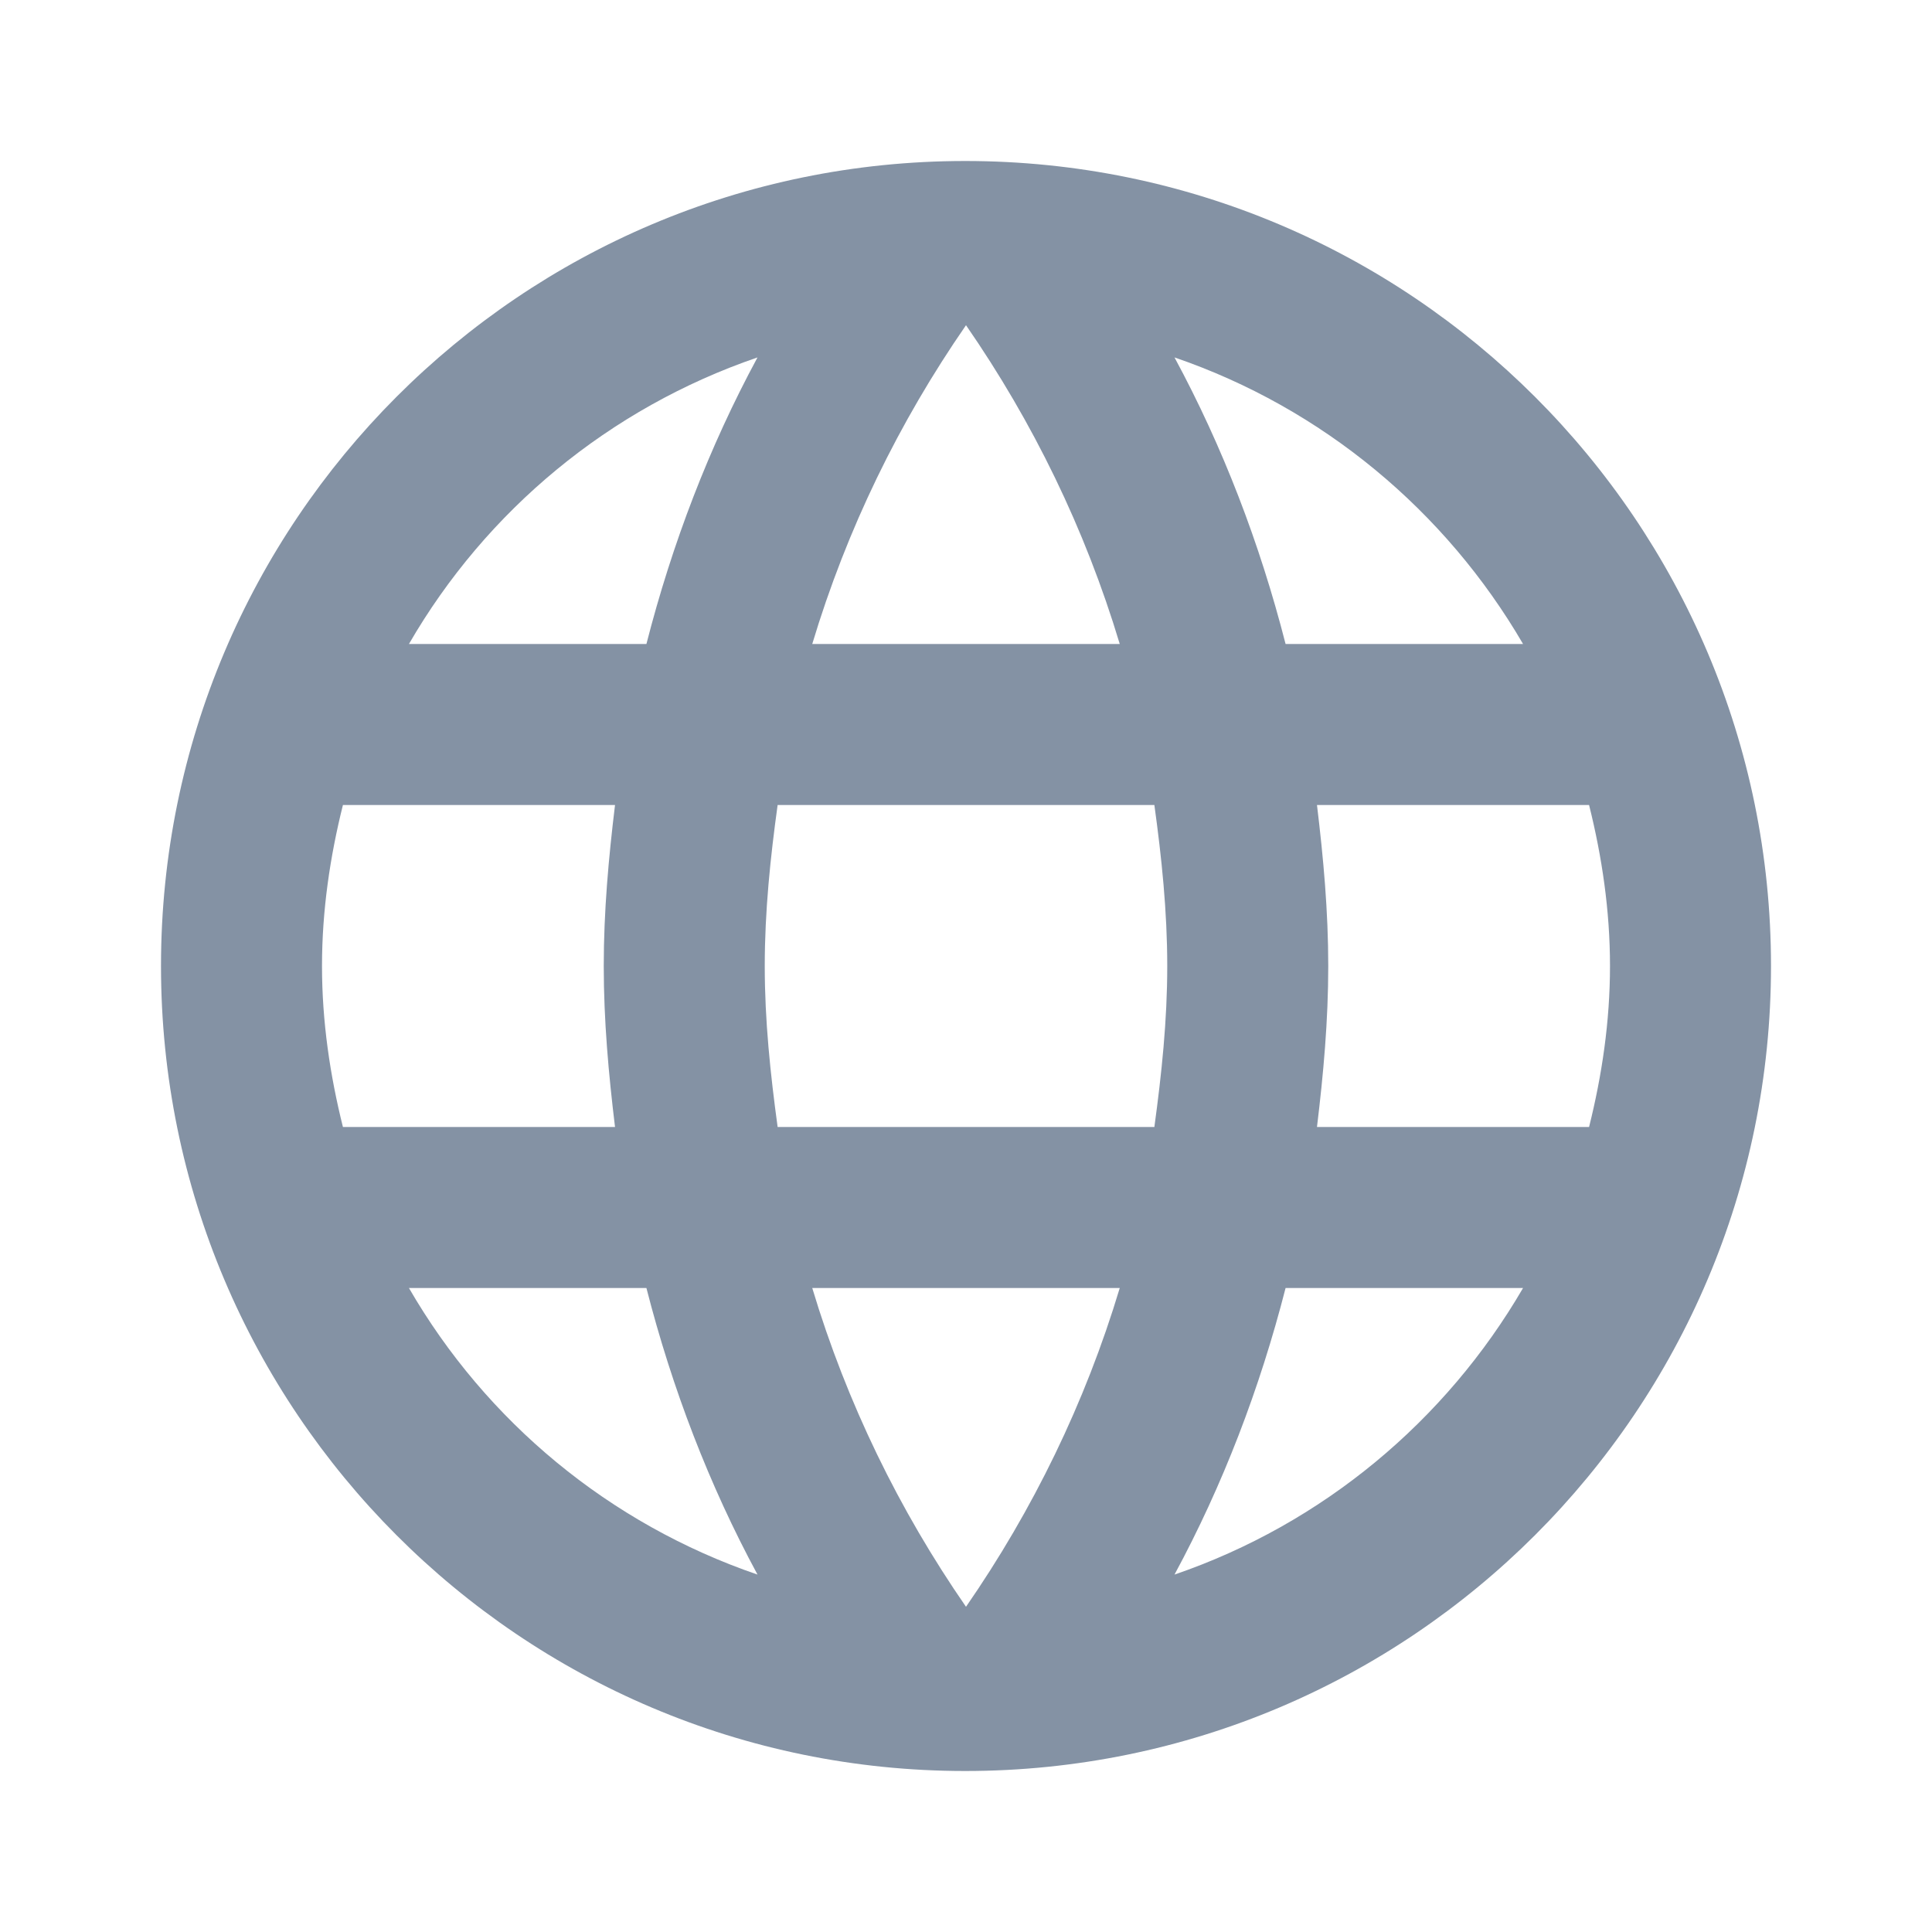
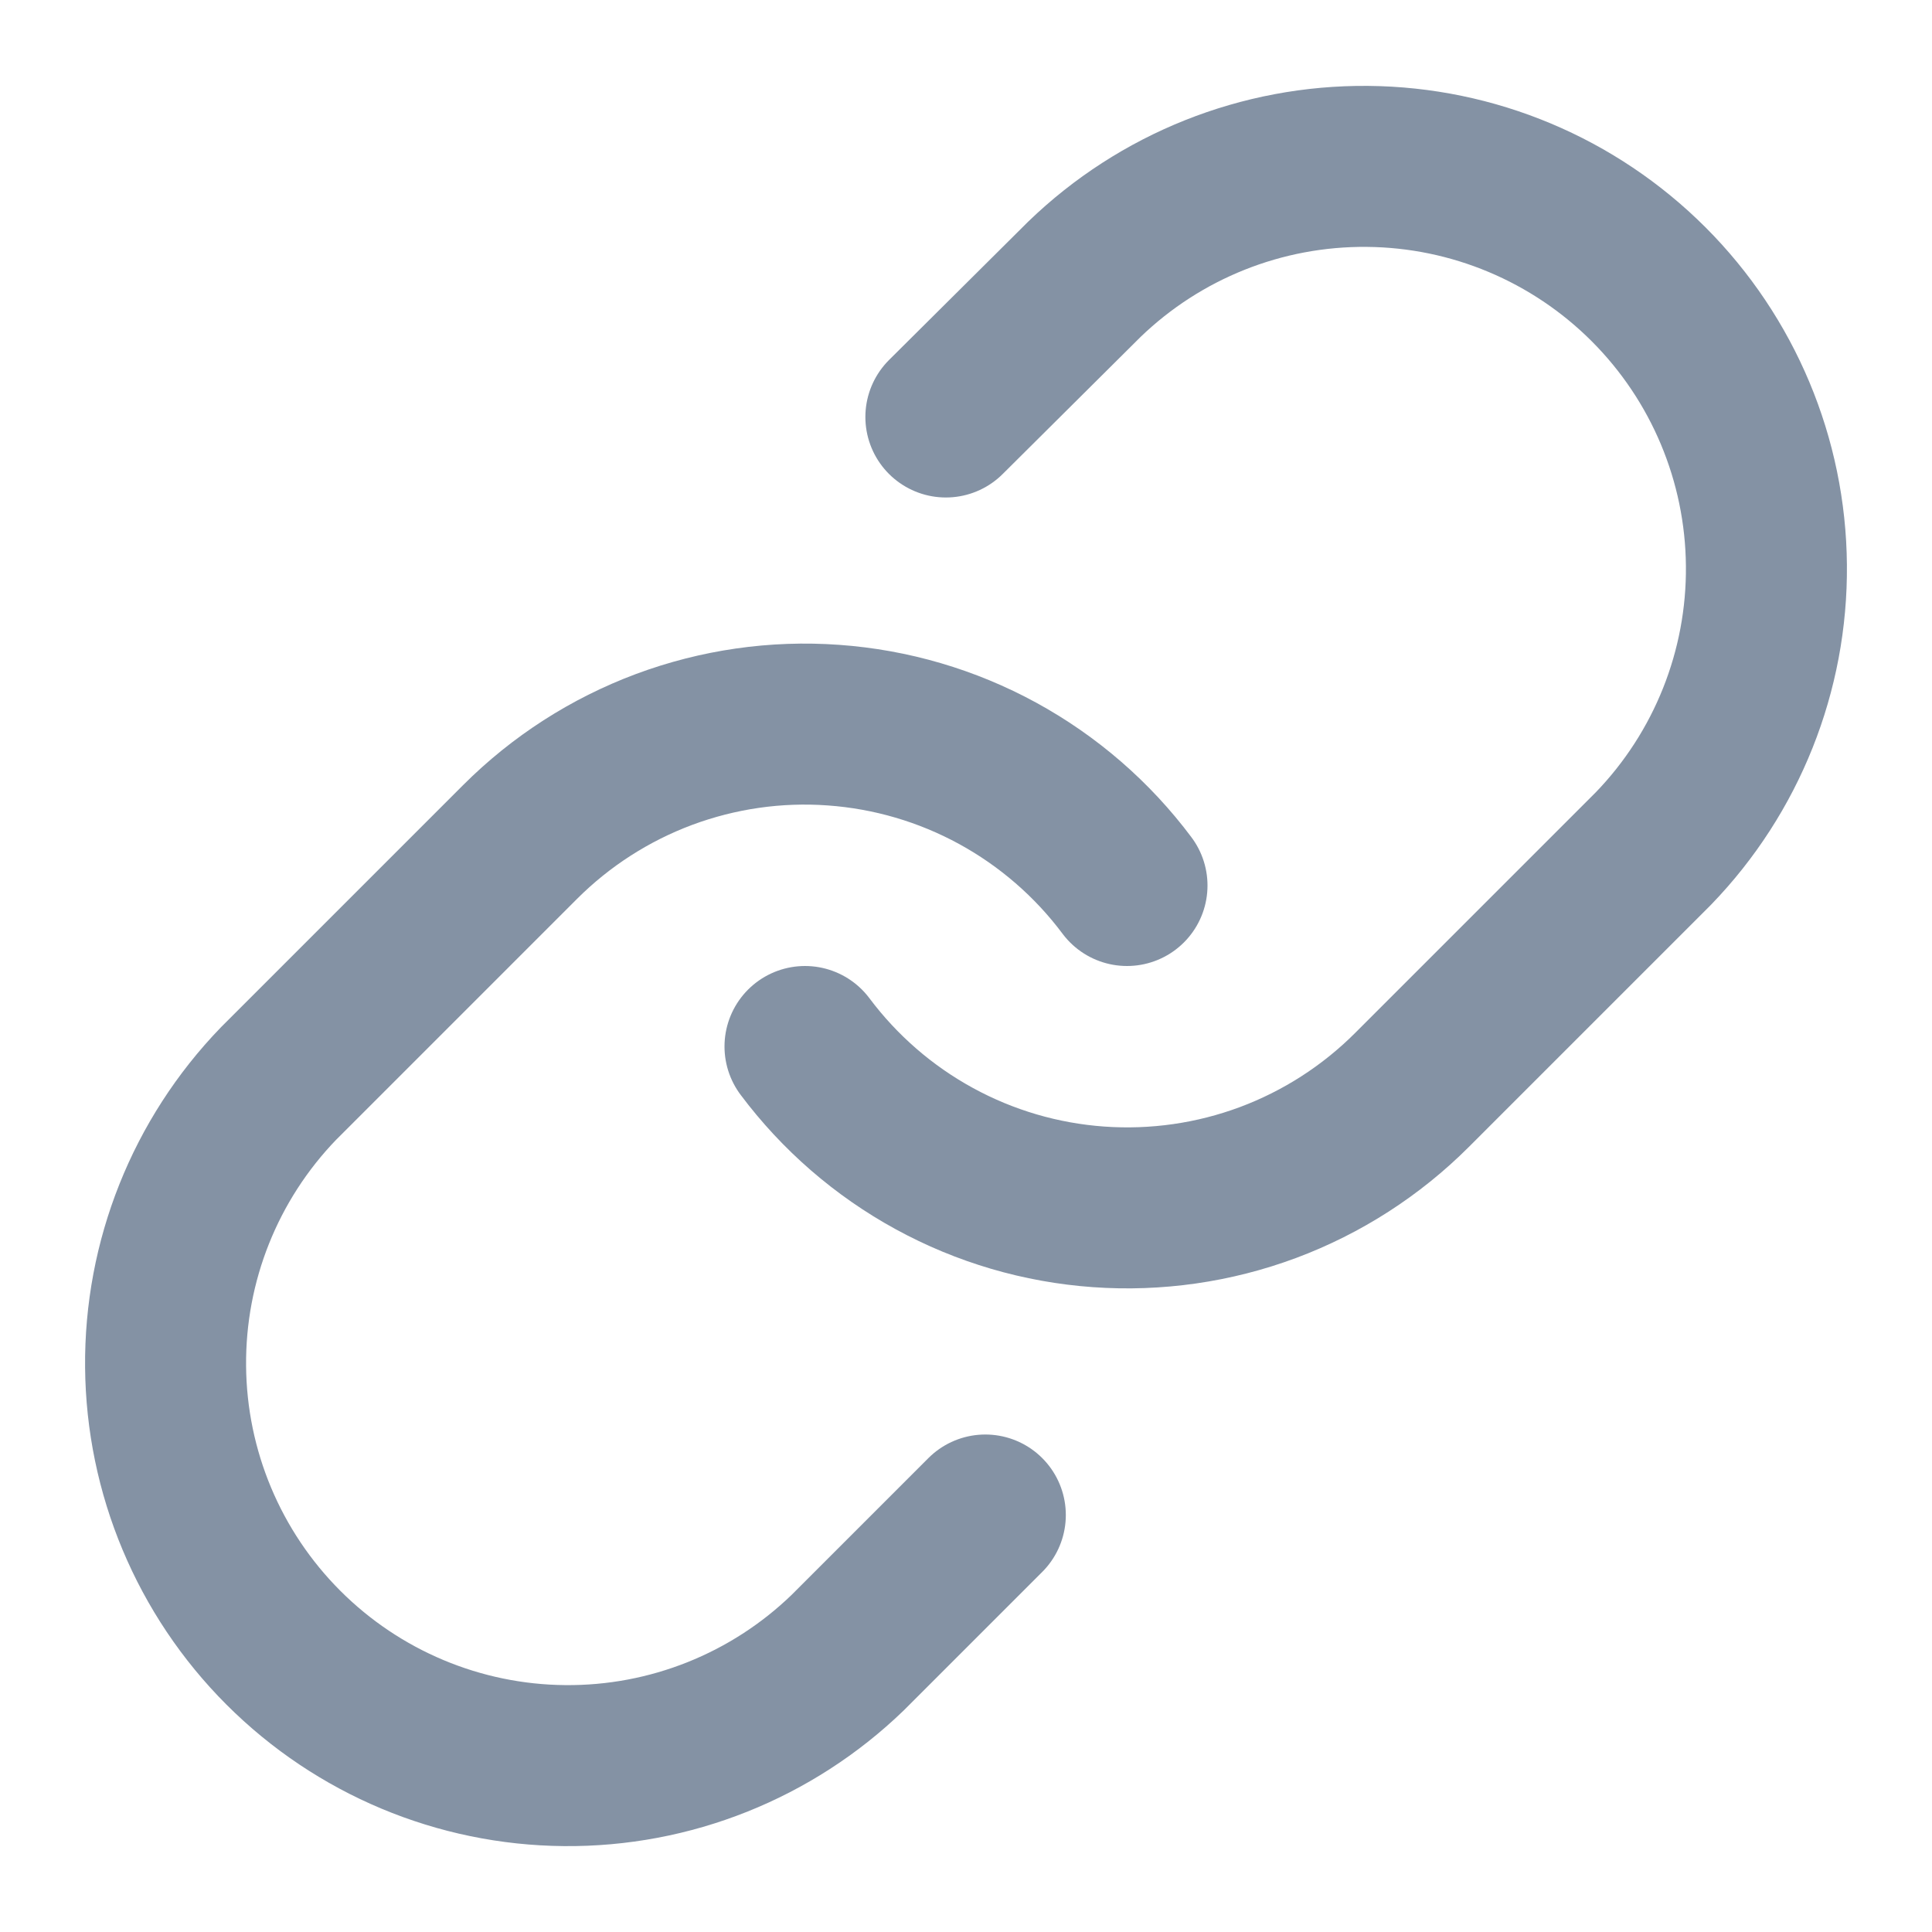
- <svg xmlns="http://www.w3.org/2000/svg" height="24px" viewBox="0 0 24 24" fill="#8492a4">
-   <path d="M0 0h24v24H0z" fill="none" />
-   <path d="M11.99 2C6.47 2 2 6.48 2 12s4.47 10 9.99 10C17.52 22 22 17.52 22 12S17.52 2 11.99 2zm6.93 6h-2.95c-.32-1.25-.78-2.45-1.38-3.56 1.84.63 3.37 1.91 4.33 3.56zM12 4.04c.83 1.2 1.48 2.53 1.91 3.96h-3.82c.43-1.43 1.08-2.76 1.91-3.96zM4.26 14C4.1 13.36 4 12.69 4 12s.1-1.36.26-2h3.38c-.08.66-.14 1.32-.14 2 0 .68.06 1.34.14 2H4.26zm.82 2h2.95c.32 1.25.78 2.45 1.38 3.56-1.84-.63-3.37-1.9-4.33-3.56zm2.95-8H5.08c.96-1.66 2.49-2.93 4.33-3.56C8.81 5.55 8.35 6.75 8.03 8zM12 19.96c-.83-1.2-1.48-2.53-1.91-3.96h3.82c-.43 1.43-1.08 2.76-1.91 3.96zM14.34 14H9.66c-.09-.66-.16-1.32-.16-2 0-.68.07-1.35.16-2h4.68c.09.65.16 1.32.16 2 0 .68-.07 1.34-.16 2zm.25 5.56c.6-1.11 1.06-2.31 1.38-3.56h2.95c-.96 1.65-2.49 2.93-4.33 3.56zM16.36 14c.08-.66.14-1.32.14-2 0-.68-.06-1.34-.14-2h3.38c.16.64.26 1.31.26 2s-.1 1.36-.26 2h-3.38z" />
+ <svg xmlns="http://www.w3.org/2000/svg" width="24" height="24" viewBox="0 0 24 24" fill="none">
+   <path d="M10 13C10.43 13.574 10.977 14.049 11.607 14.393C12.236 14.737 12.931 14.941 13.647 14.992C14.362 15.043 15.08 14.94 15.751 14.69C16.423 14.439 17.033 14.047 17.54 13.54L20.54 10.54C21.451 9.597 21.955 8.334 21.943 7.023C21.932 5.712 21.406 4.458 20.479 3.531C19.552 2.604 18.298 2.078 16.987 2.067C15.676 2.055 14.413 2.559 13.47 3.47L11.75 5.18" stroke="#8492A4" stroke-width="2" stroke-linecap="round" stroke-linejoin="round" />
+   <path d="M14 11C13.571 10.426 13.023 9.951 12.394 9.607C11.764 9.263 11.069 9.059 10.354 9.008C9.638 8.956 8.921 9.06 8.249 9.31C7.577 9.561 6.967 9.953 6.46 10.46L3.46 13.46C2.549 14.403 2.045 15.666 2.057 16.977C2.068 18.288 2.594 19.542 3.521 20.469C4.448 21.396 5.702 21.922 7.013 21.933C8.324 21.945 9.587 21.441 10.53 20.53L12.24 18.82" stroke="#8492A4" stroke-width="2" stroke-linecap="round" stroke-linejoin="round" />
</svg>
